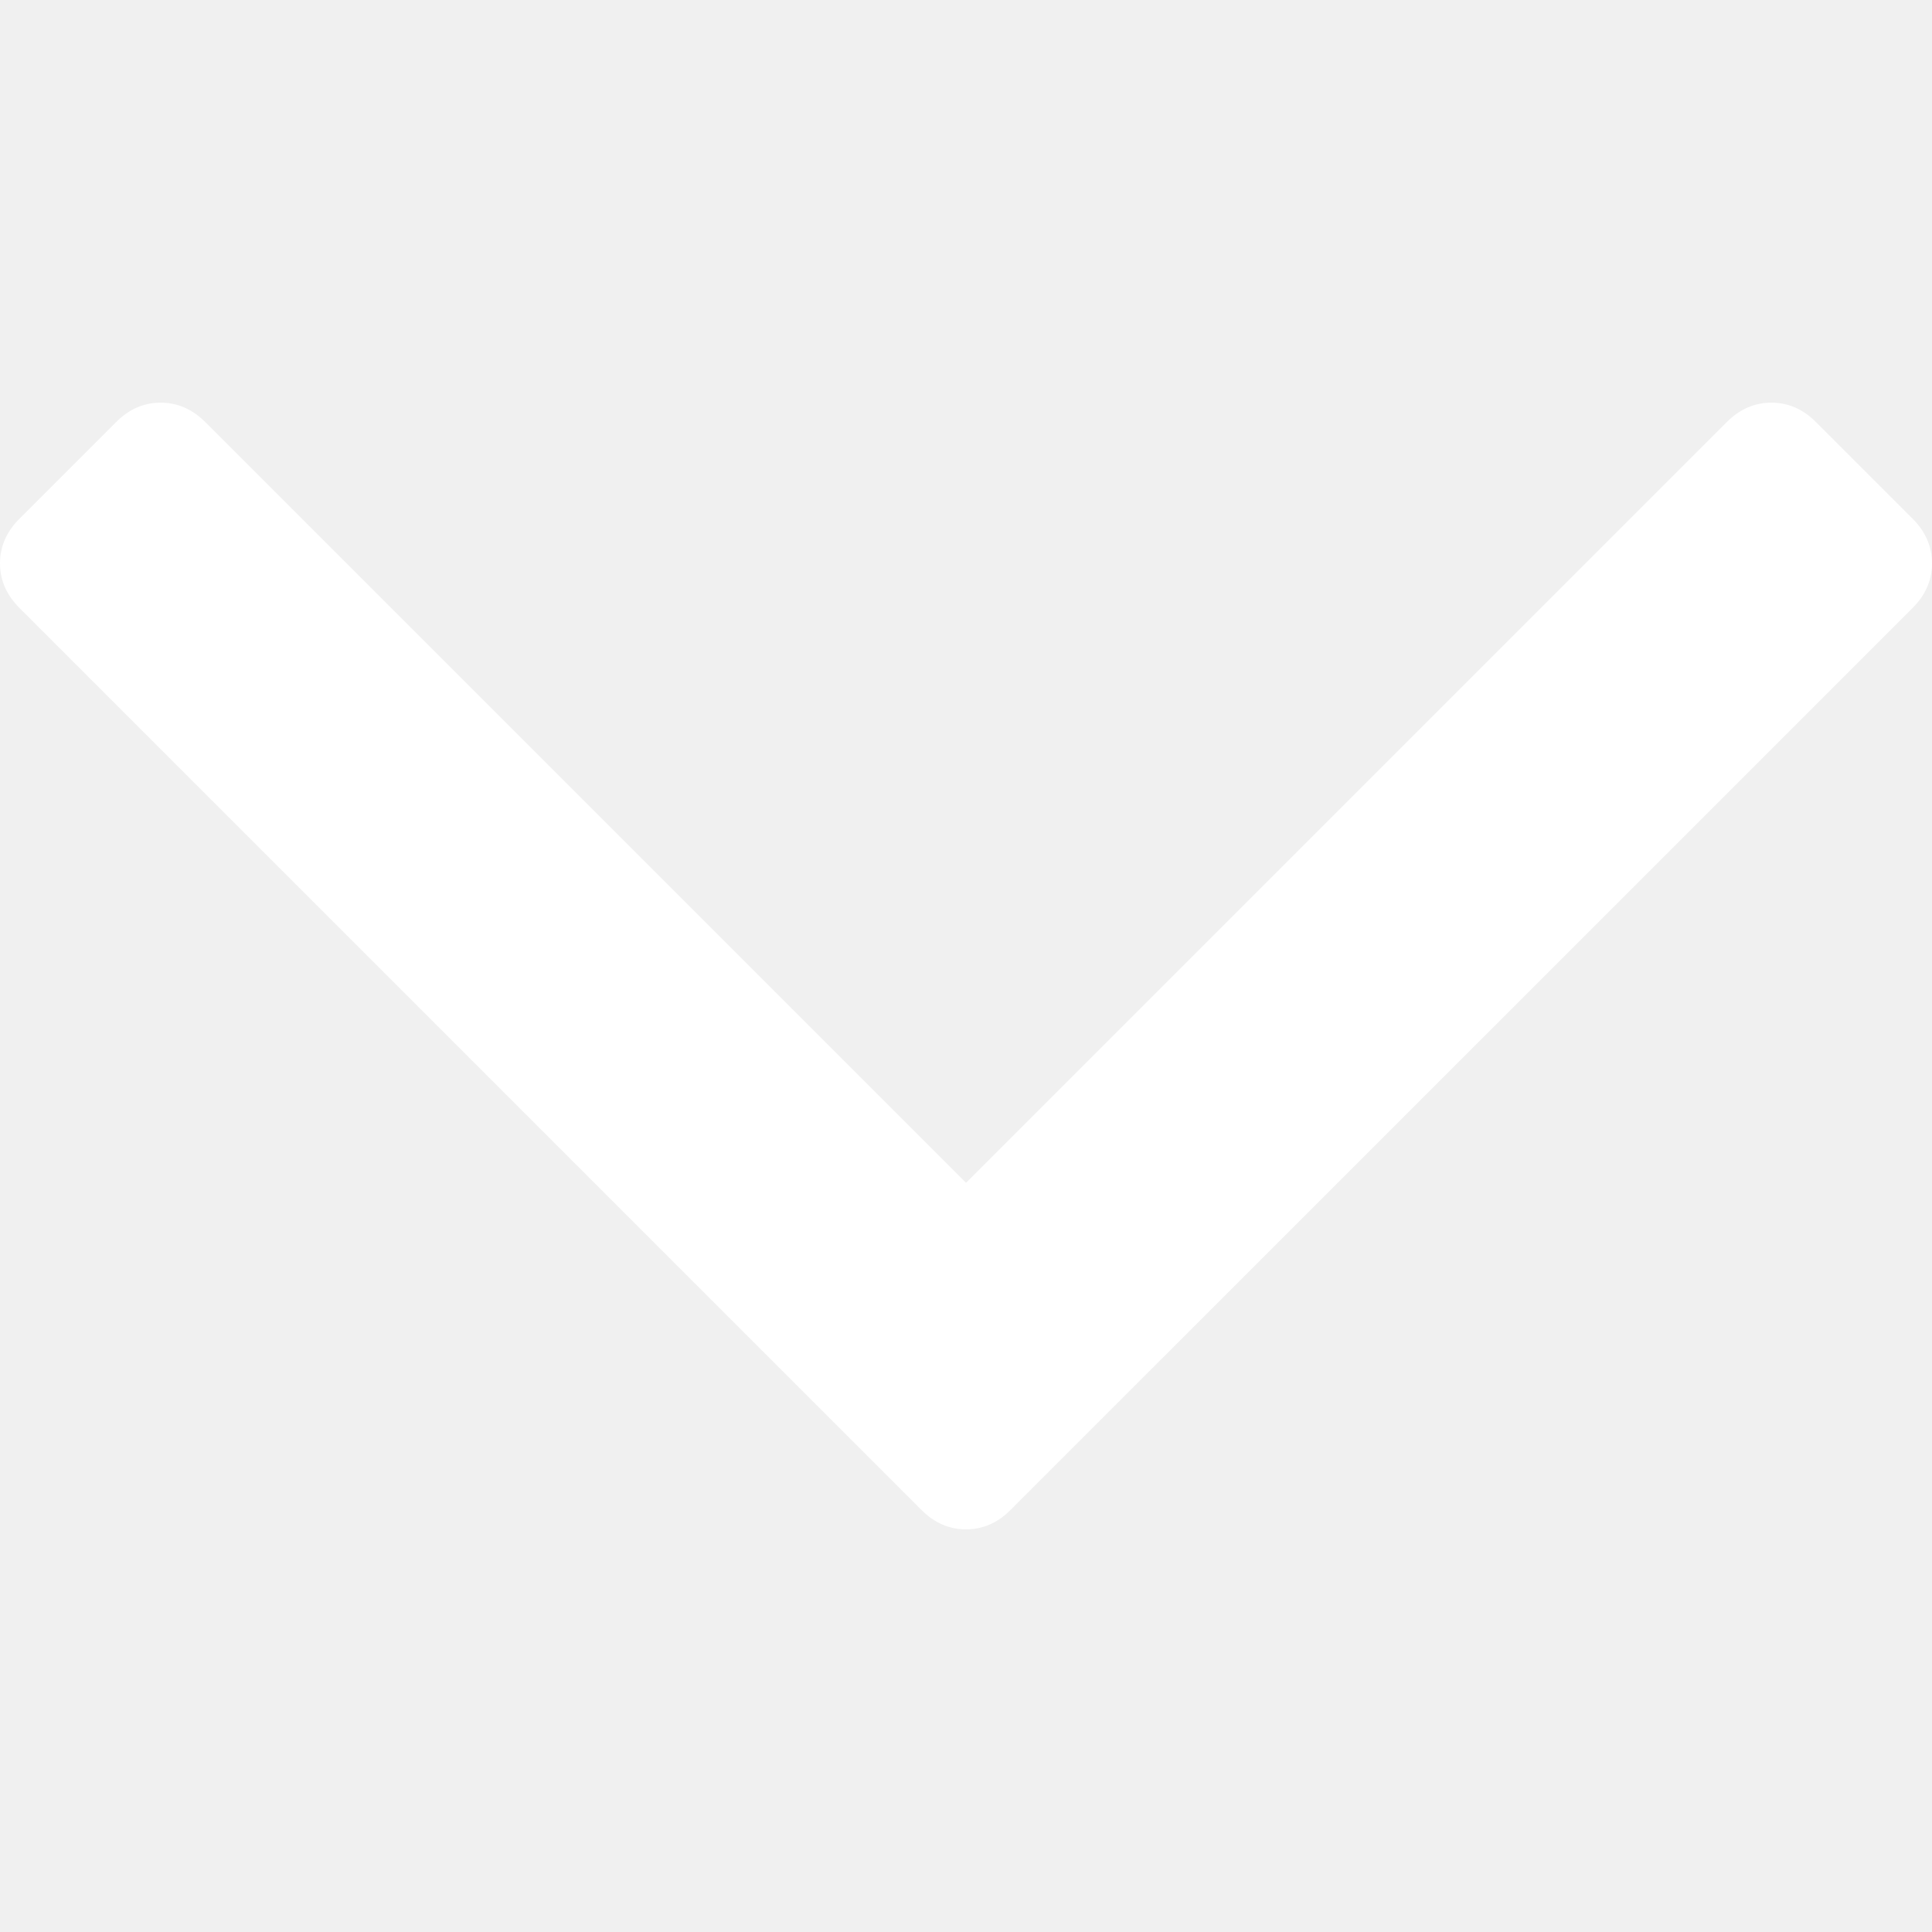
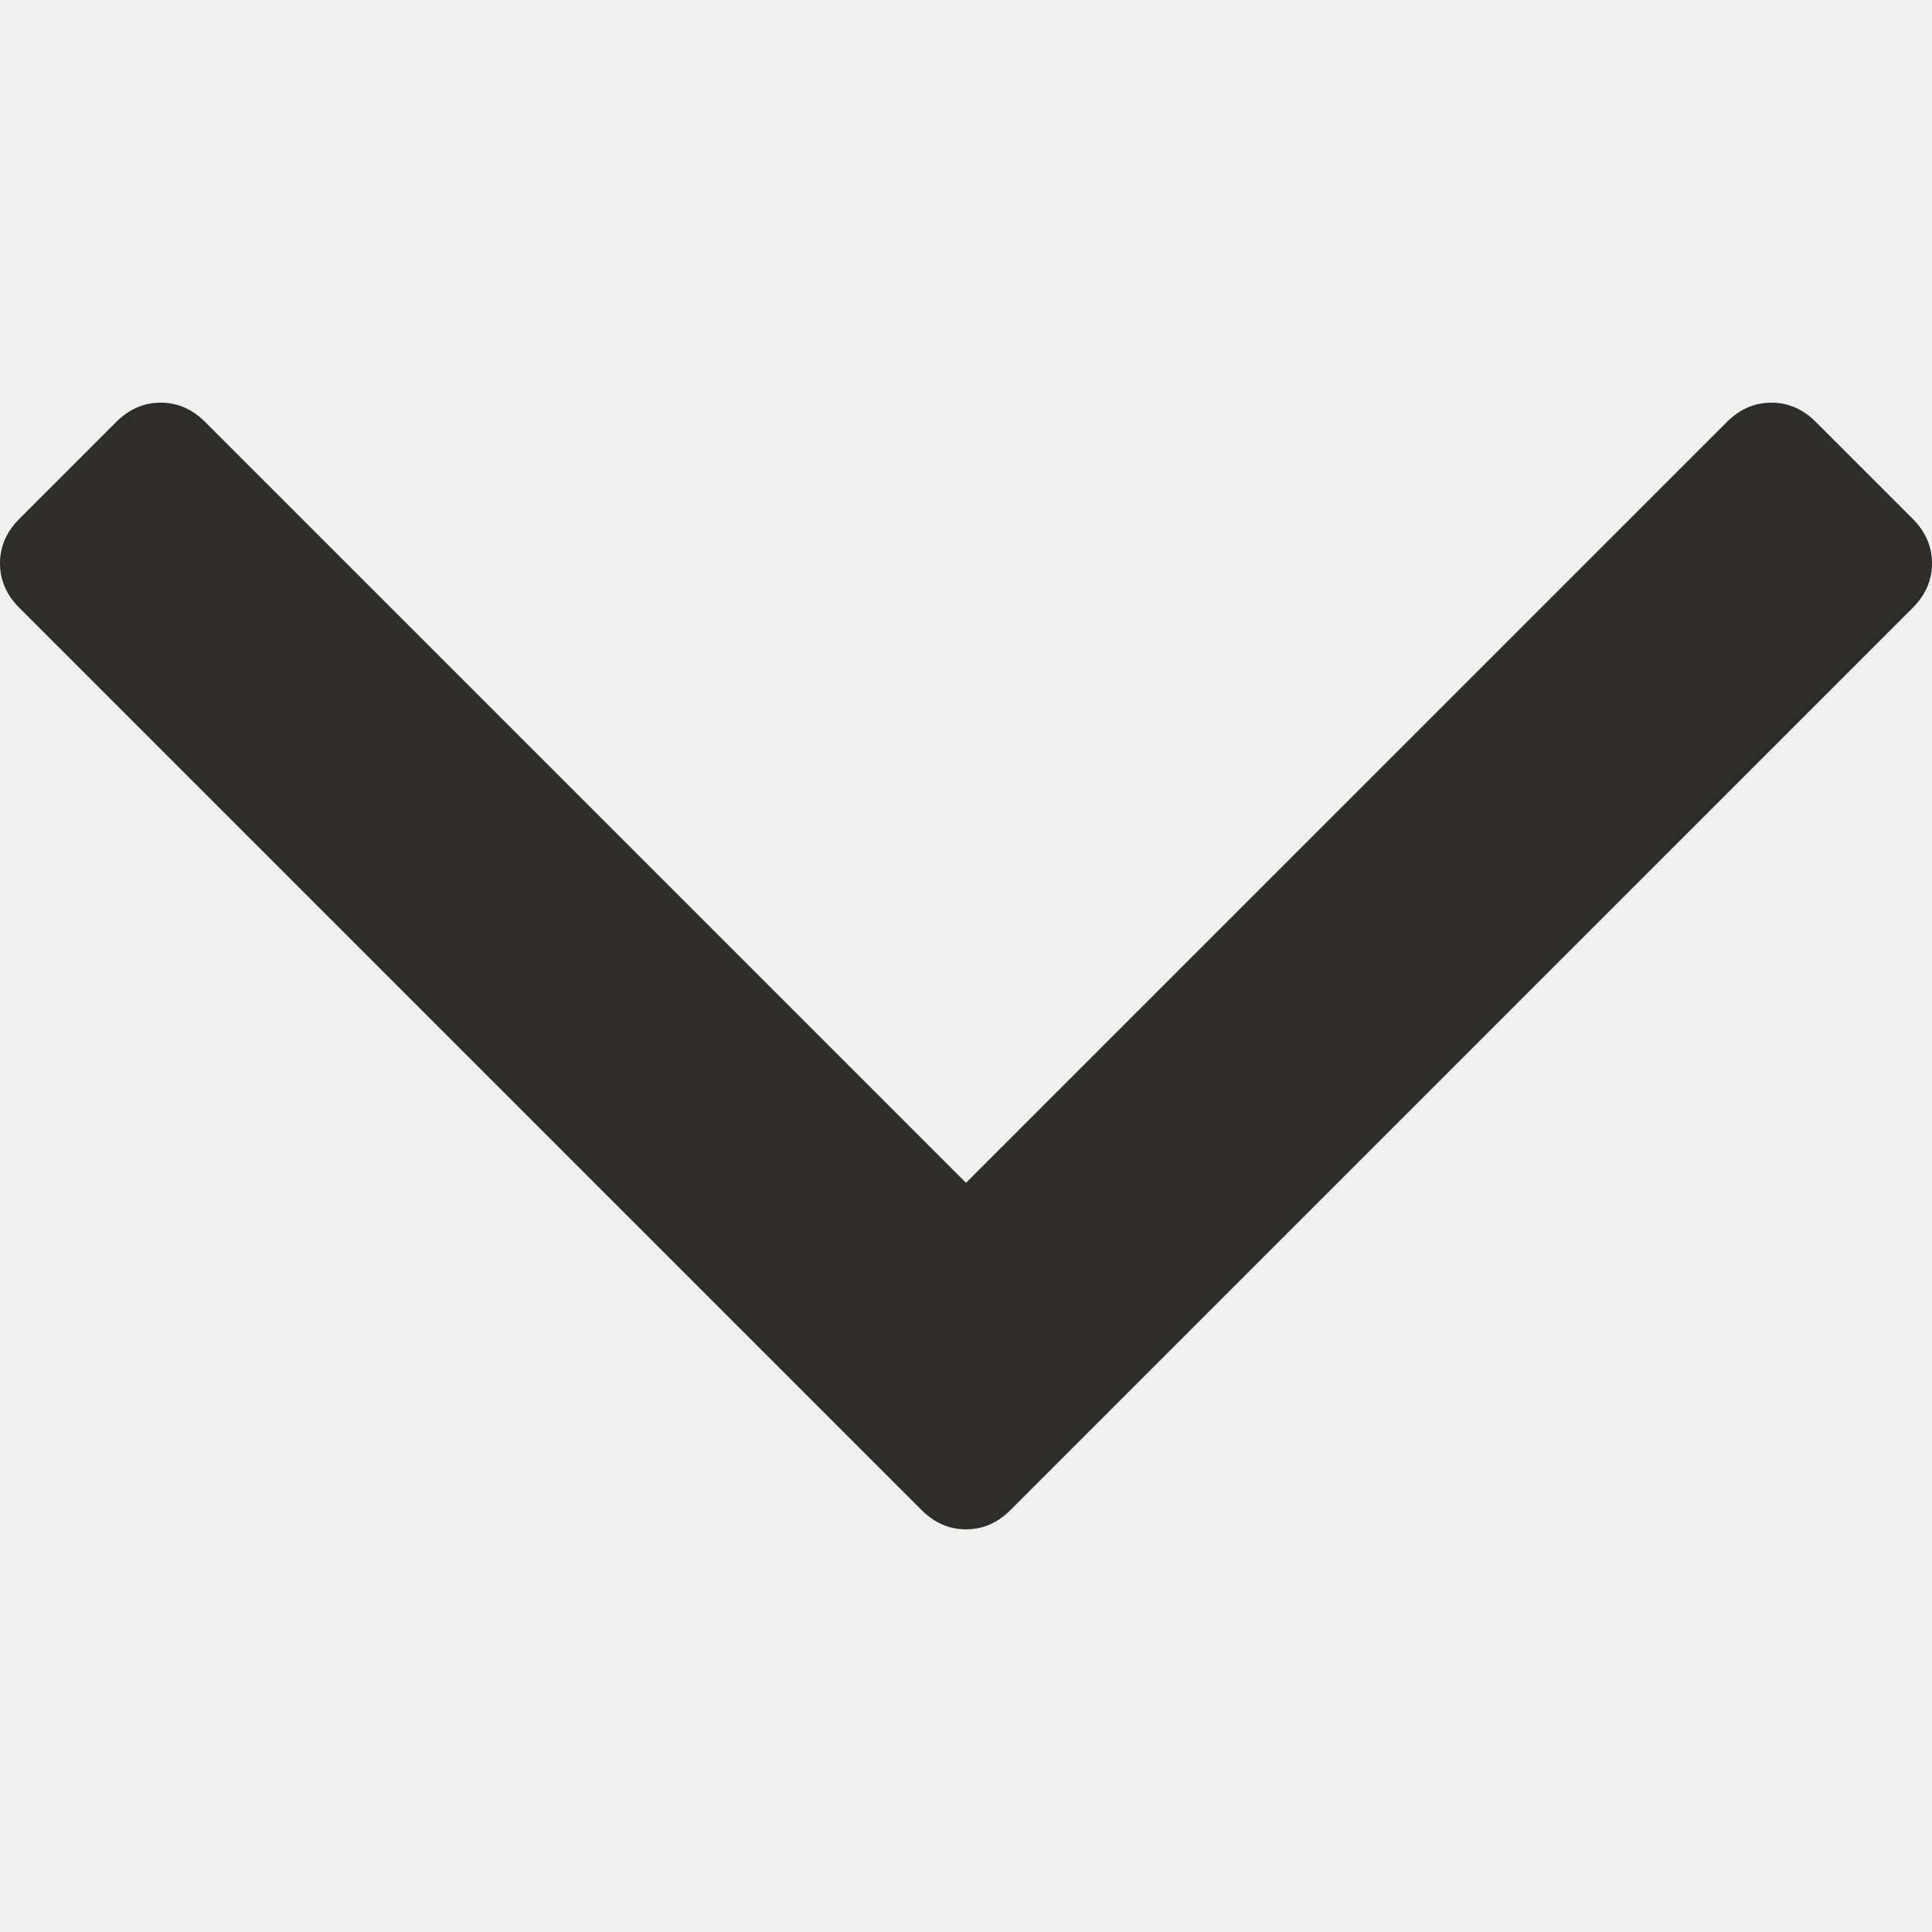
- <svg xmlns="http://www.w3.org/2000/svg" width="512" height="512" viewBox="0 0 284.929 284.929">
-   <path d="M282.082 76.51L267.808 62.24c-1.902-1.906-4.093-2.856-6.57-2.856-2.47 0-4.66.95-6.563 2.856L142.465 174.44 30.263 62.24c-1.903-1.905-4.093-2.855-6.567-2.855-2.475 0-4.665.95-6.567 2.856L2.856 76.516C.95 78.417 0 80.607 0 83.082c0 2.473.953 4.663 2.856 6.565L135.9 222.693c1.9 1.903 4.092 2.854 6.566 2.854s4.66-.95 6.562-2.854L282.082 89.647c1.902-1.903 2.847-4.093 2.847-6.565 0-2.475-.946-4.665-2.848-6.57z" fill="#ffffff" />
+ <svg xmlns="http://www.w3.org/2000/svg" version="1.1" id="Layer_1" x="0px" y="0px" width="512px" height="512px" viewBox="0 0 512 512" enable-background="new 0 0 512 512" xml:space="preserve">
+   <path fill="#2E2D29" d="M506.884,137.484l-25.649-25.643c-3.418-3.425-7.354-5.132-11.806-5.132c-4.438,0-8.374,1.707-11.793,5.132  L256.001,313.458L54.381,111.841c-3.419-3.423-7.355-5.13-11.801-5.13c-4.447,0-8.382,1.707-11.8,5.132L5.132,137.495  C1.707,140.911,0,144.846,0,149.293c0,4.444,1.712,8.379,5.132,11.797l239.072,239.076c3.414,3.419,7.353,5.128,11.799,5.128  c4.445,0,8.374-1.707,11.791-5.128l239.09-239.076c3.418-3.42,5.116-7.355,5.116-11.797c0-4.448-1.7-8.383-5.117-11.806  L506.884,137.484z" />
</svg>
